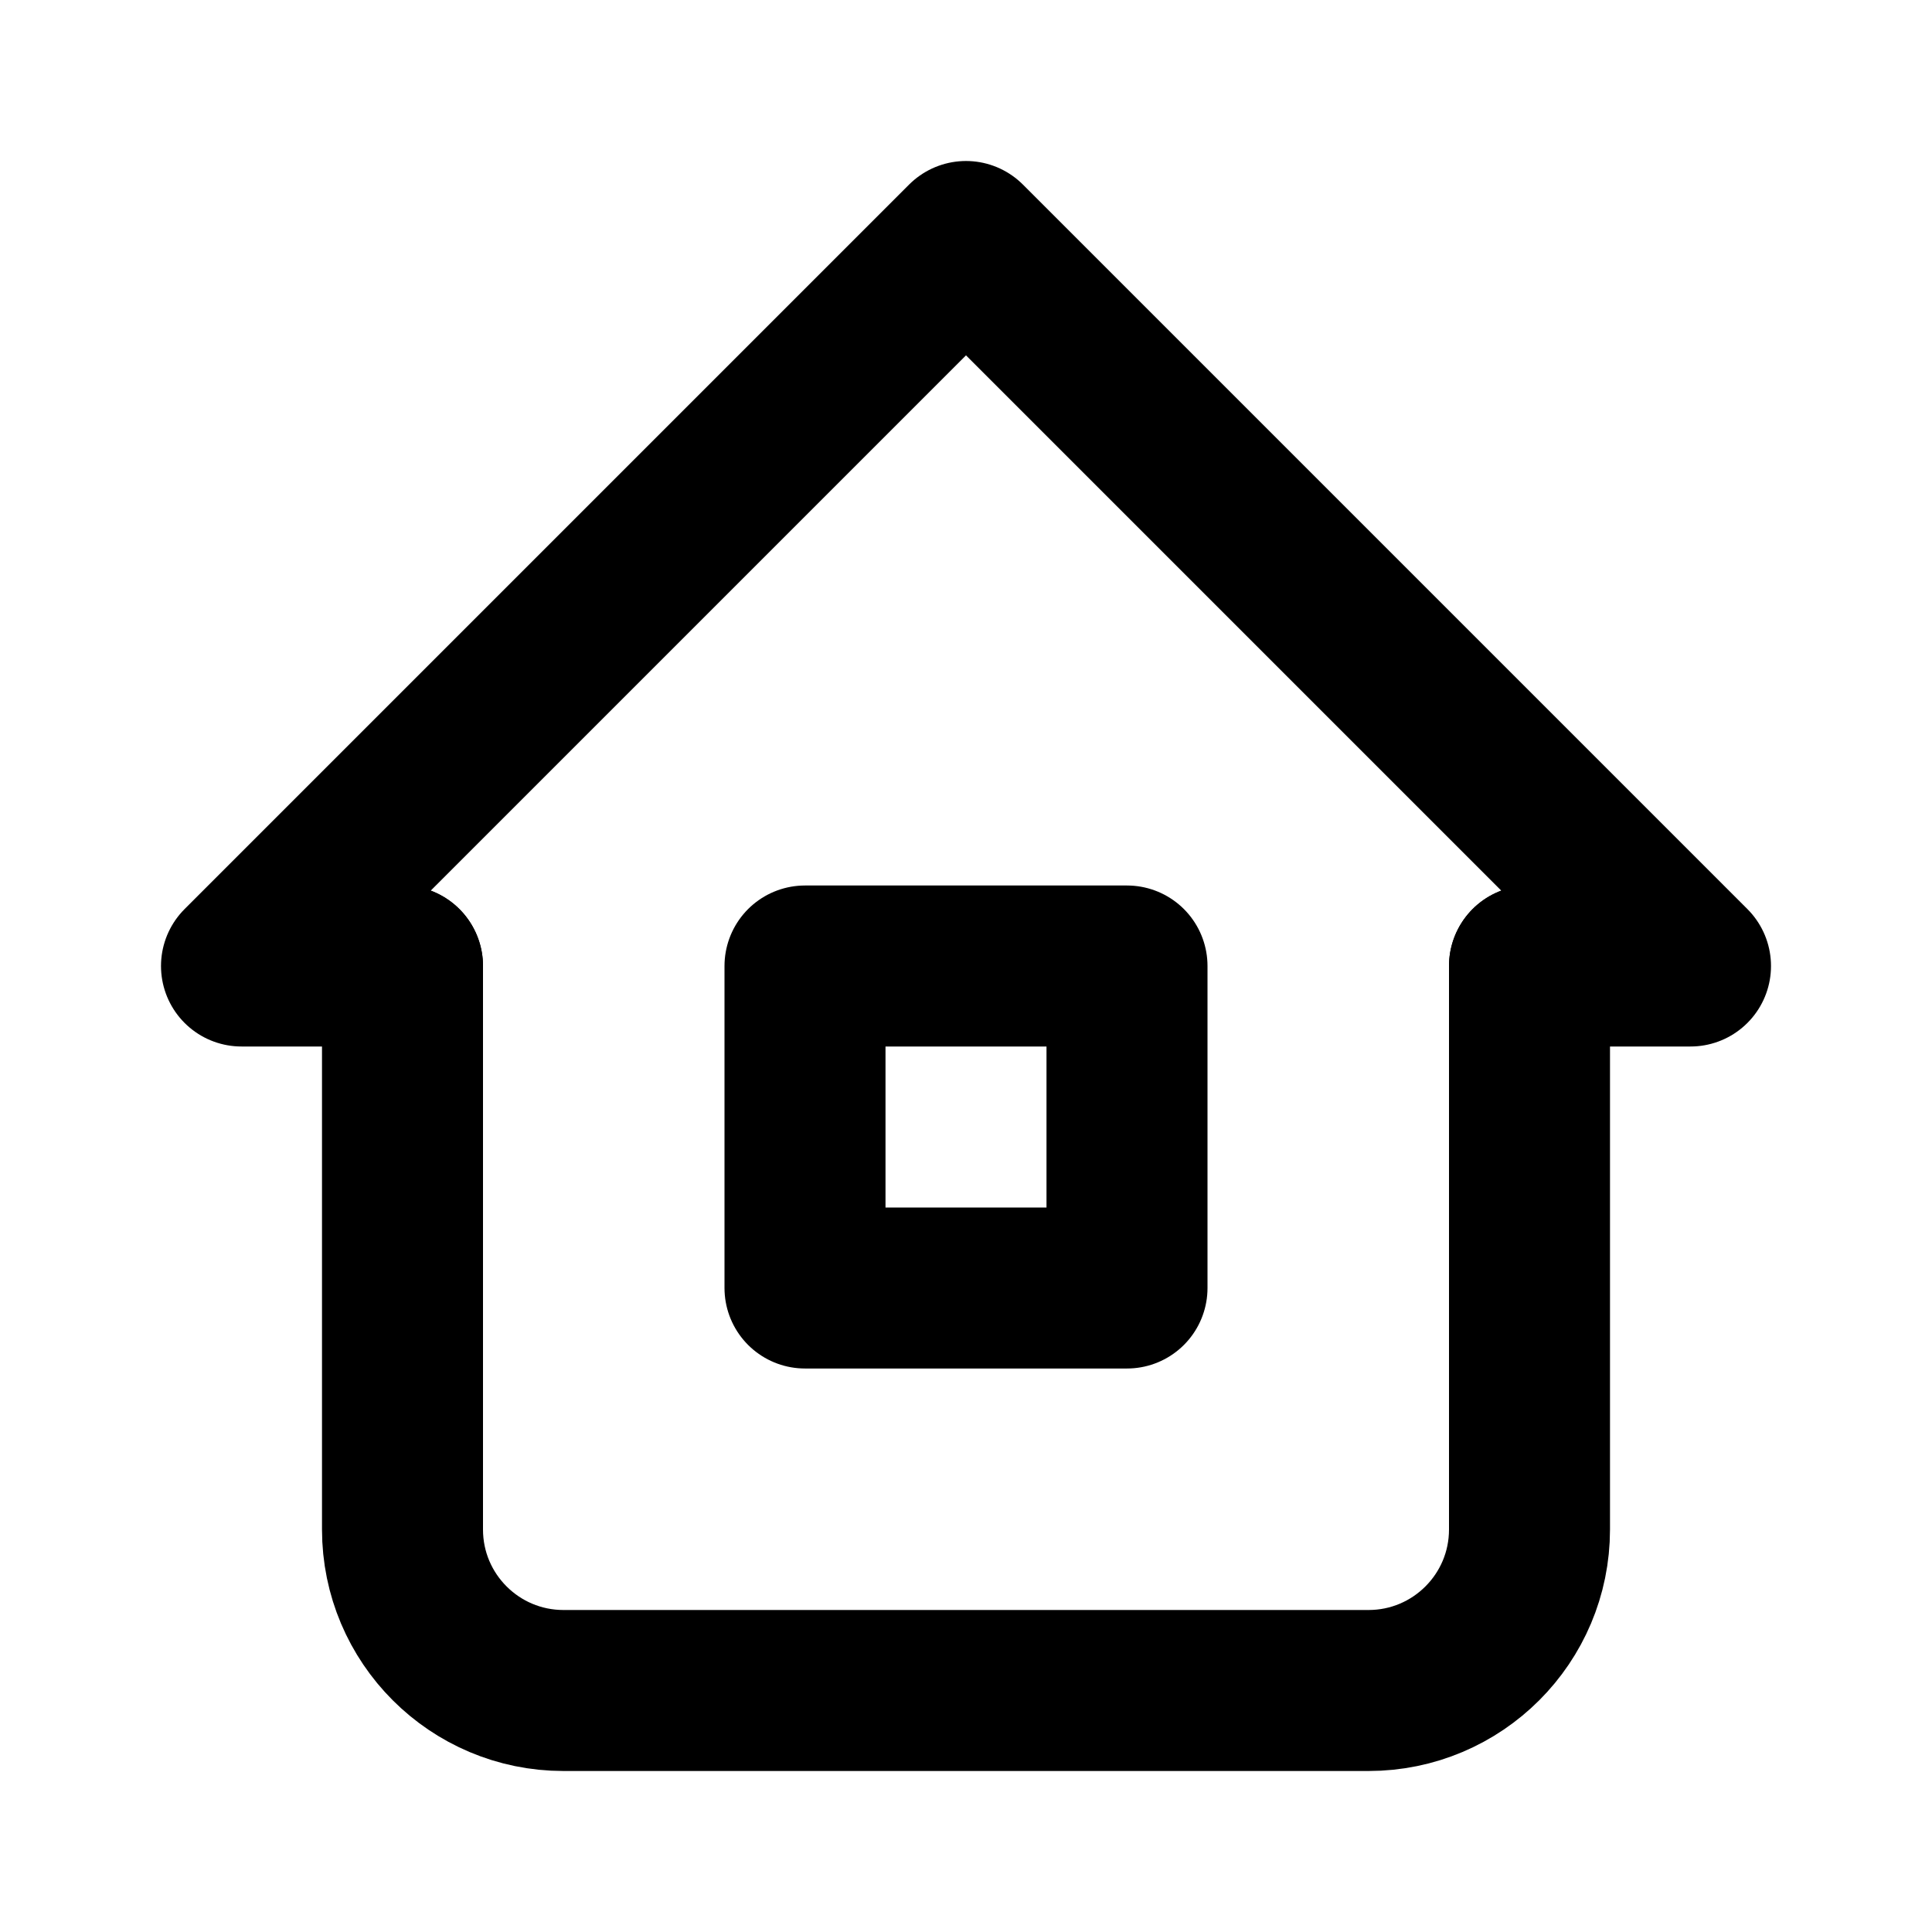
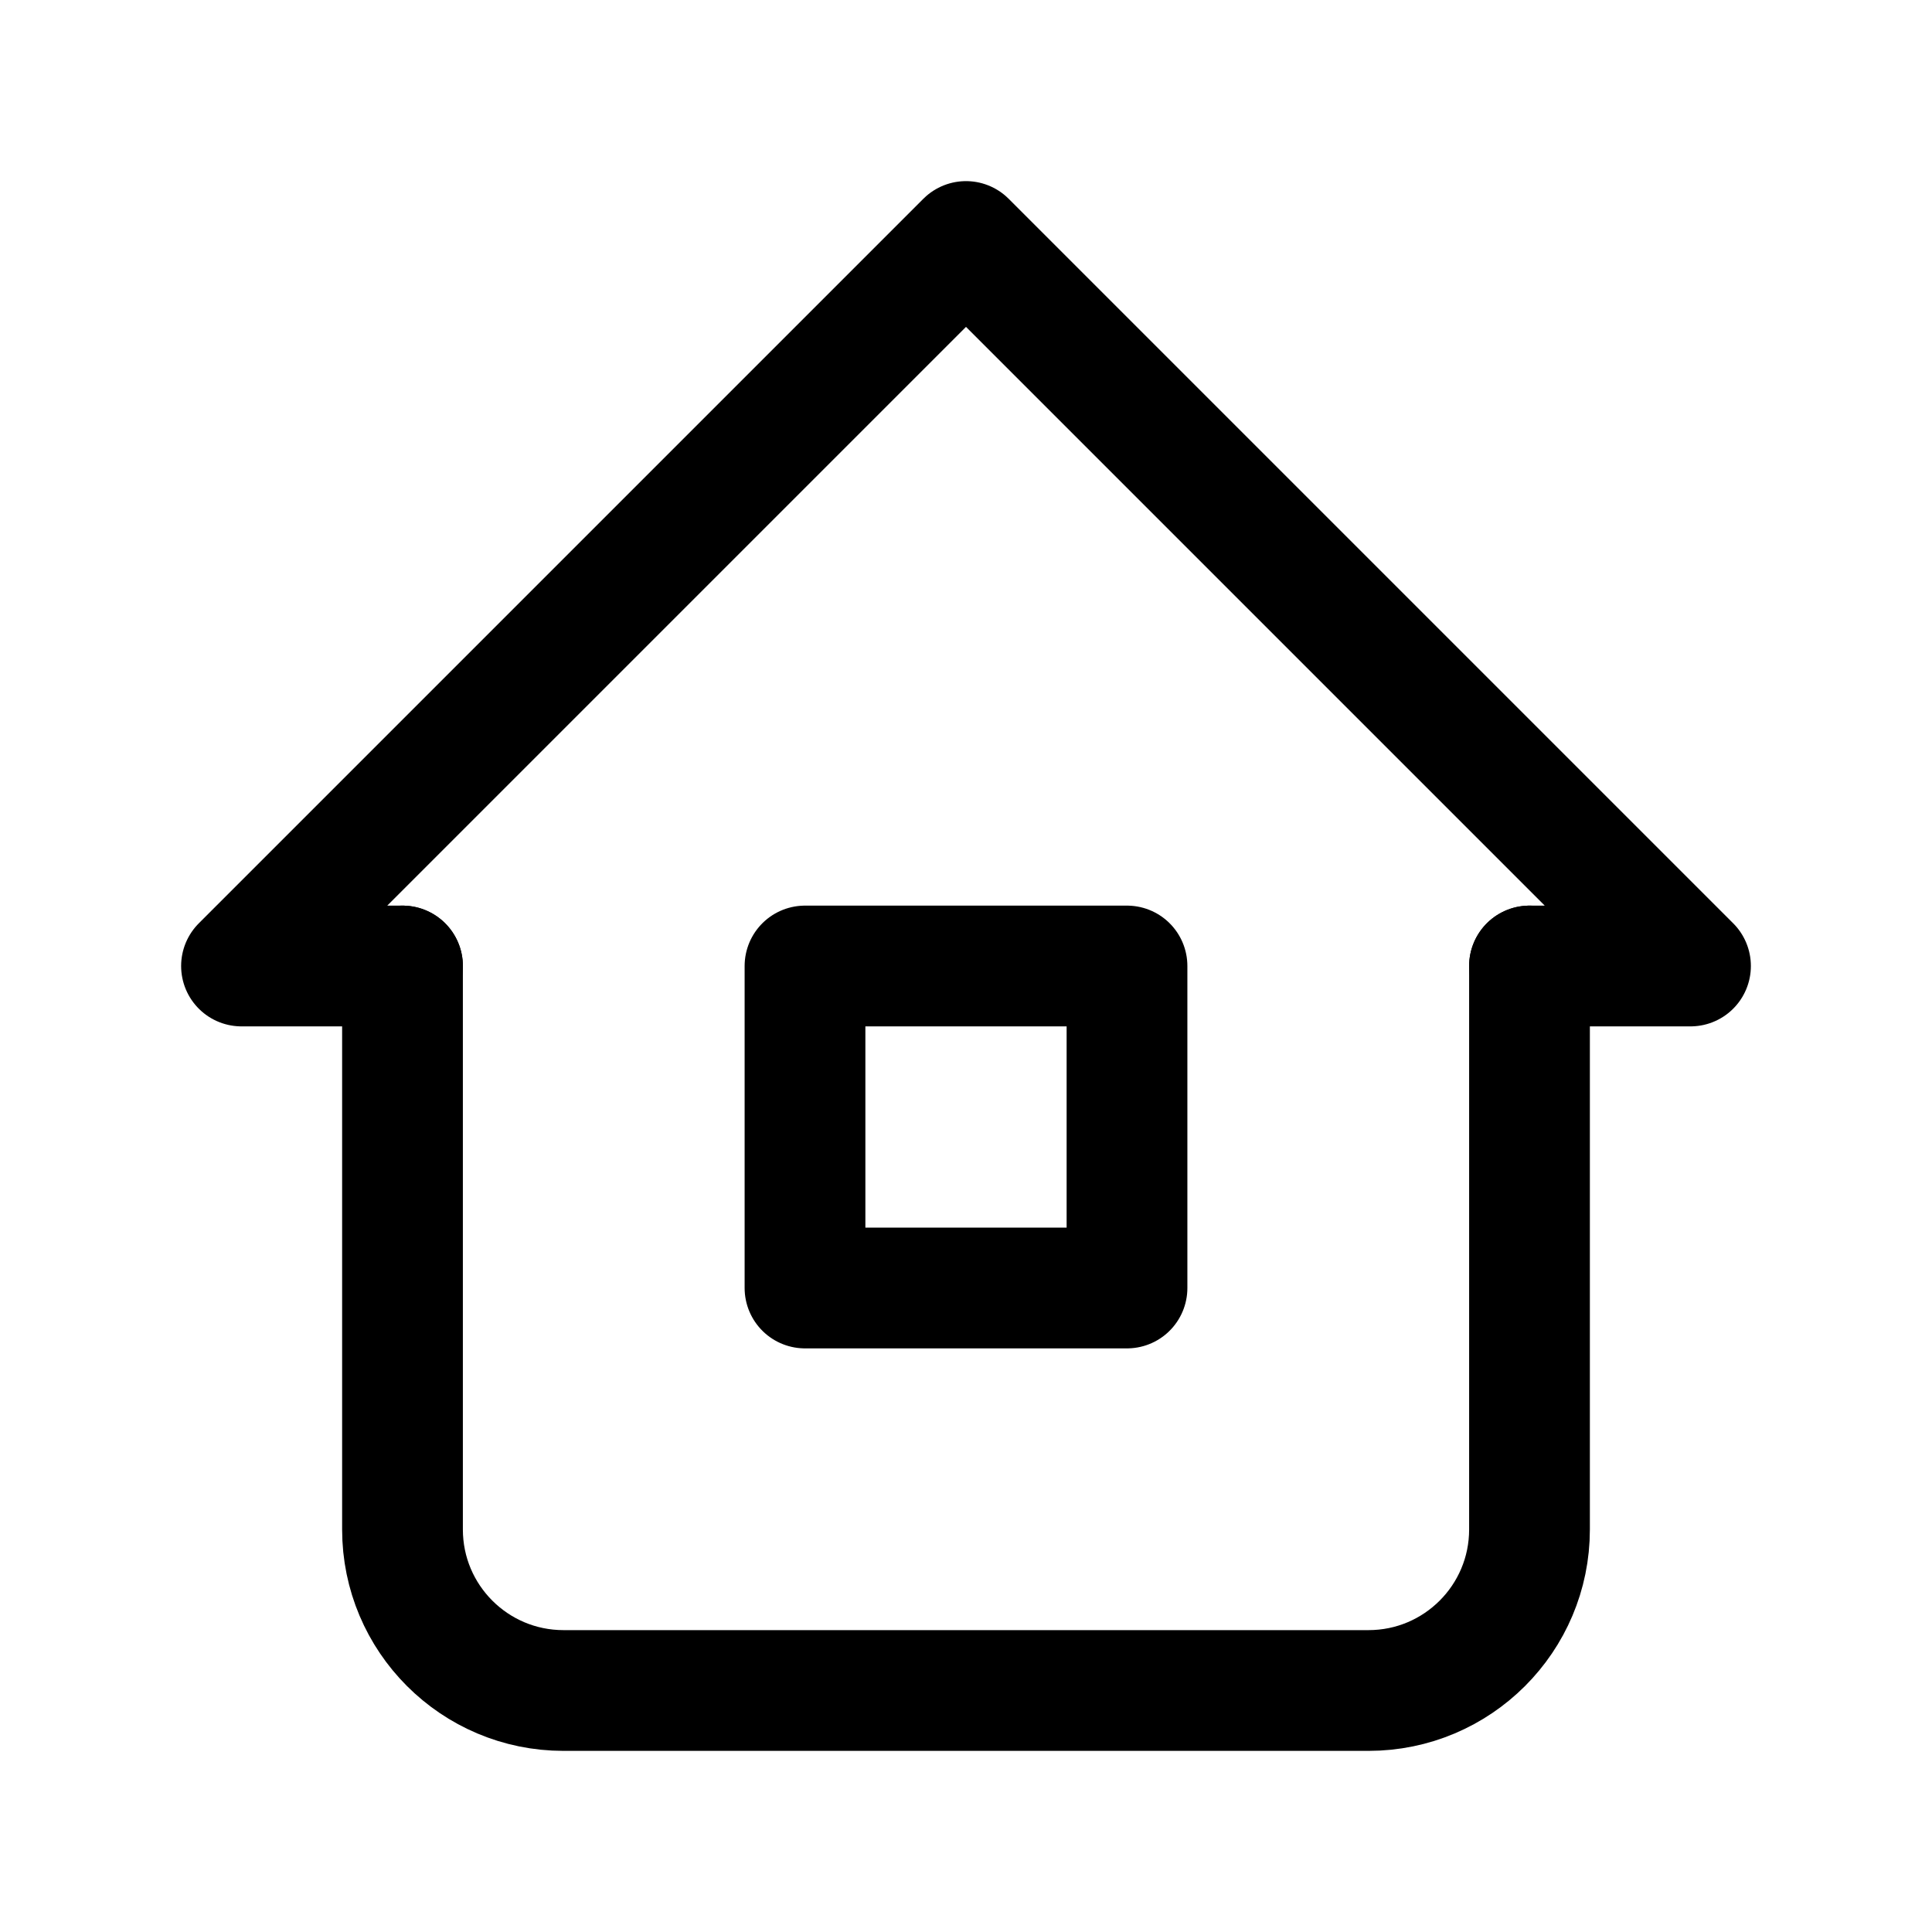
- <svg xmlns="http://www.w3.org/2000/svg" class="icon icon-tabler icon-tabler-home-2" width="24" height="24" viewBox="0 0 24 24" stroke-width="2" stroke="currentColor" fill="none" stroke-linecap="round" stroke-linejoin="round">
+ <svg xmlns="http://www.w3.org/2000/svg" class="icon icon-tabler icon-tabler-home-2" width="24" height="24" viewBox="0 0 24 24" stroke-width="1.5" stroke="currentColor" fill="none" stroke-linecap="round" stroke-linejoin="round">
  <path stroke="none" d="M0 0h24v24H0z" fill="none" />
  <polyline points="5 12 3 12 12 3 21 12 19 12" />
  <path d="M5 12v7a2 2 0 0 0 2 2h10a2 2 0 0 0 2 -2v-7" />
  <rect x="10" y="12" width="4" height="4" />
</svg>
